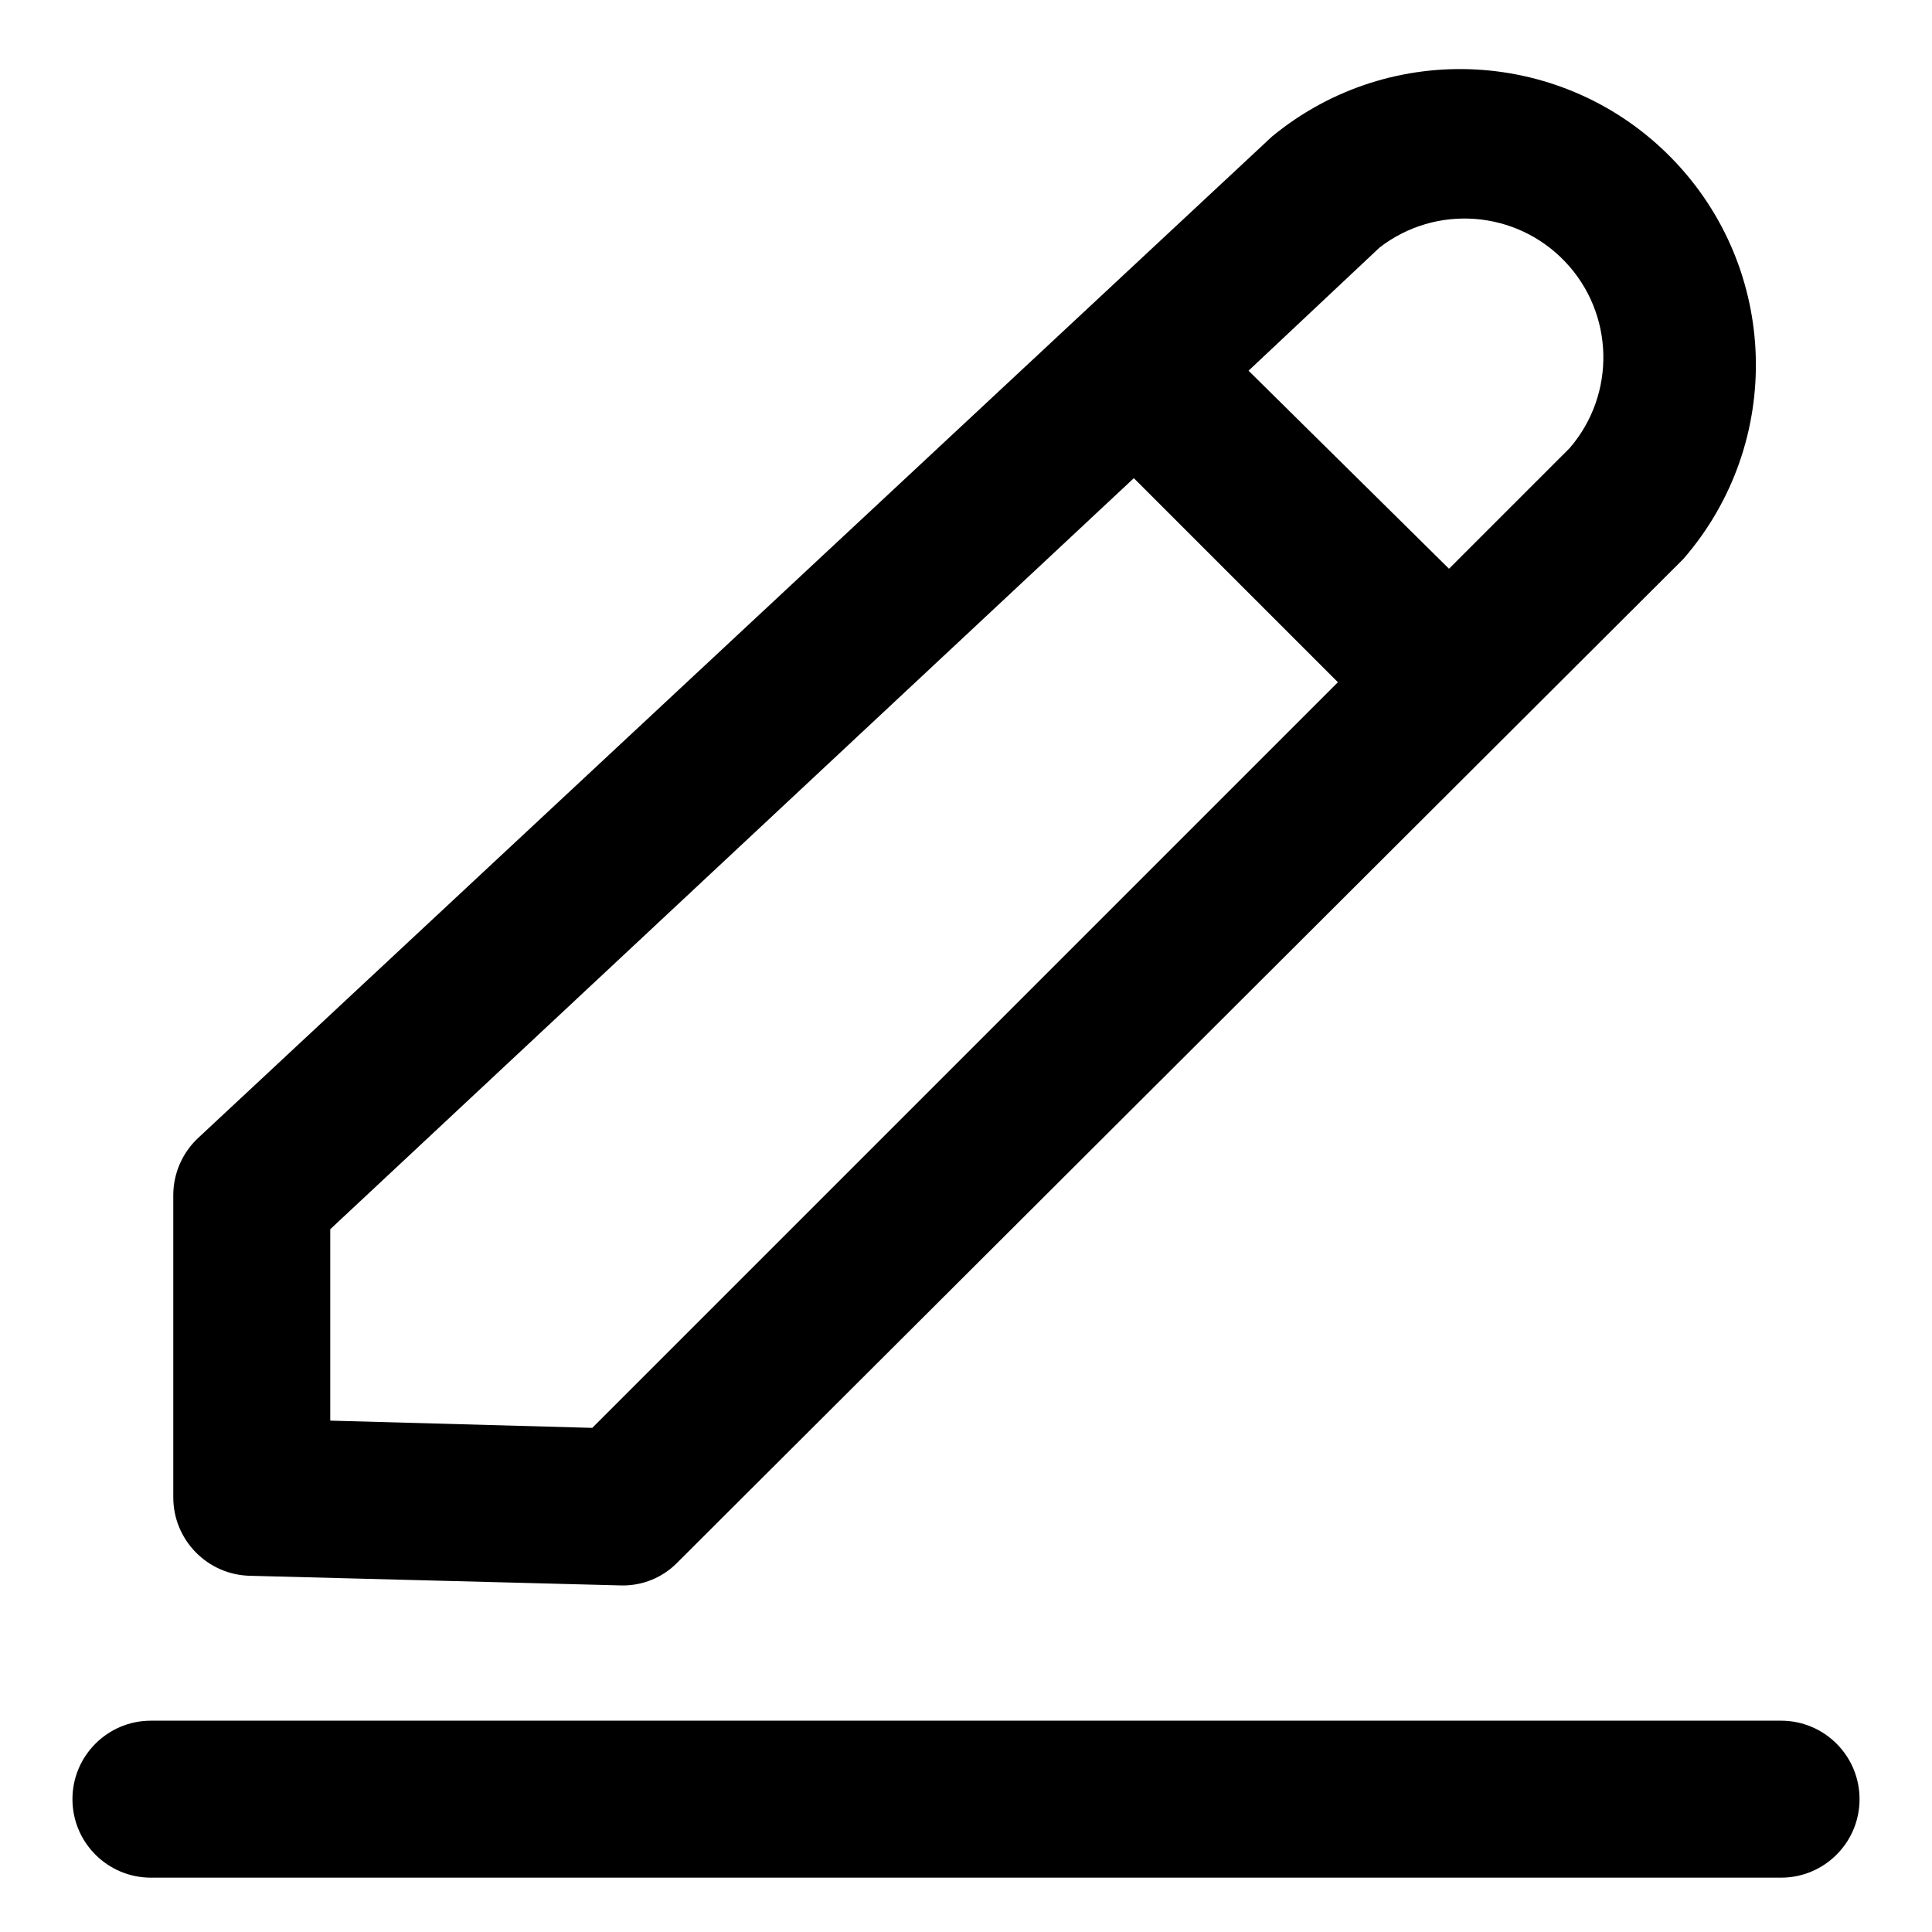
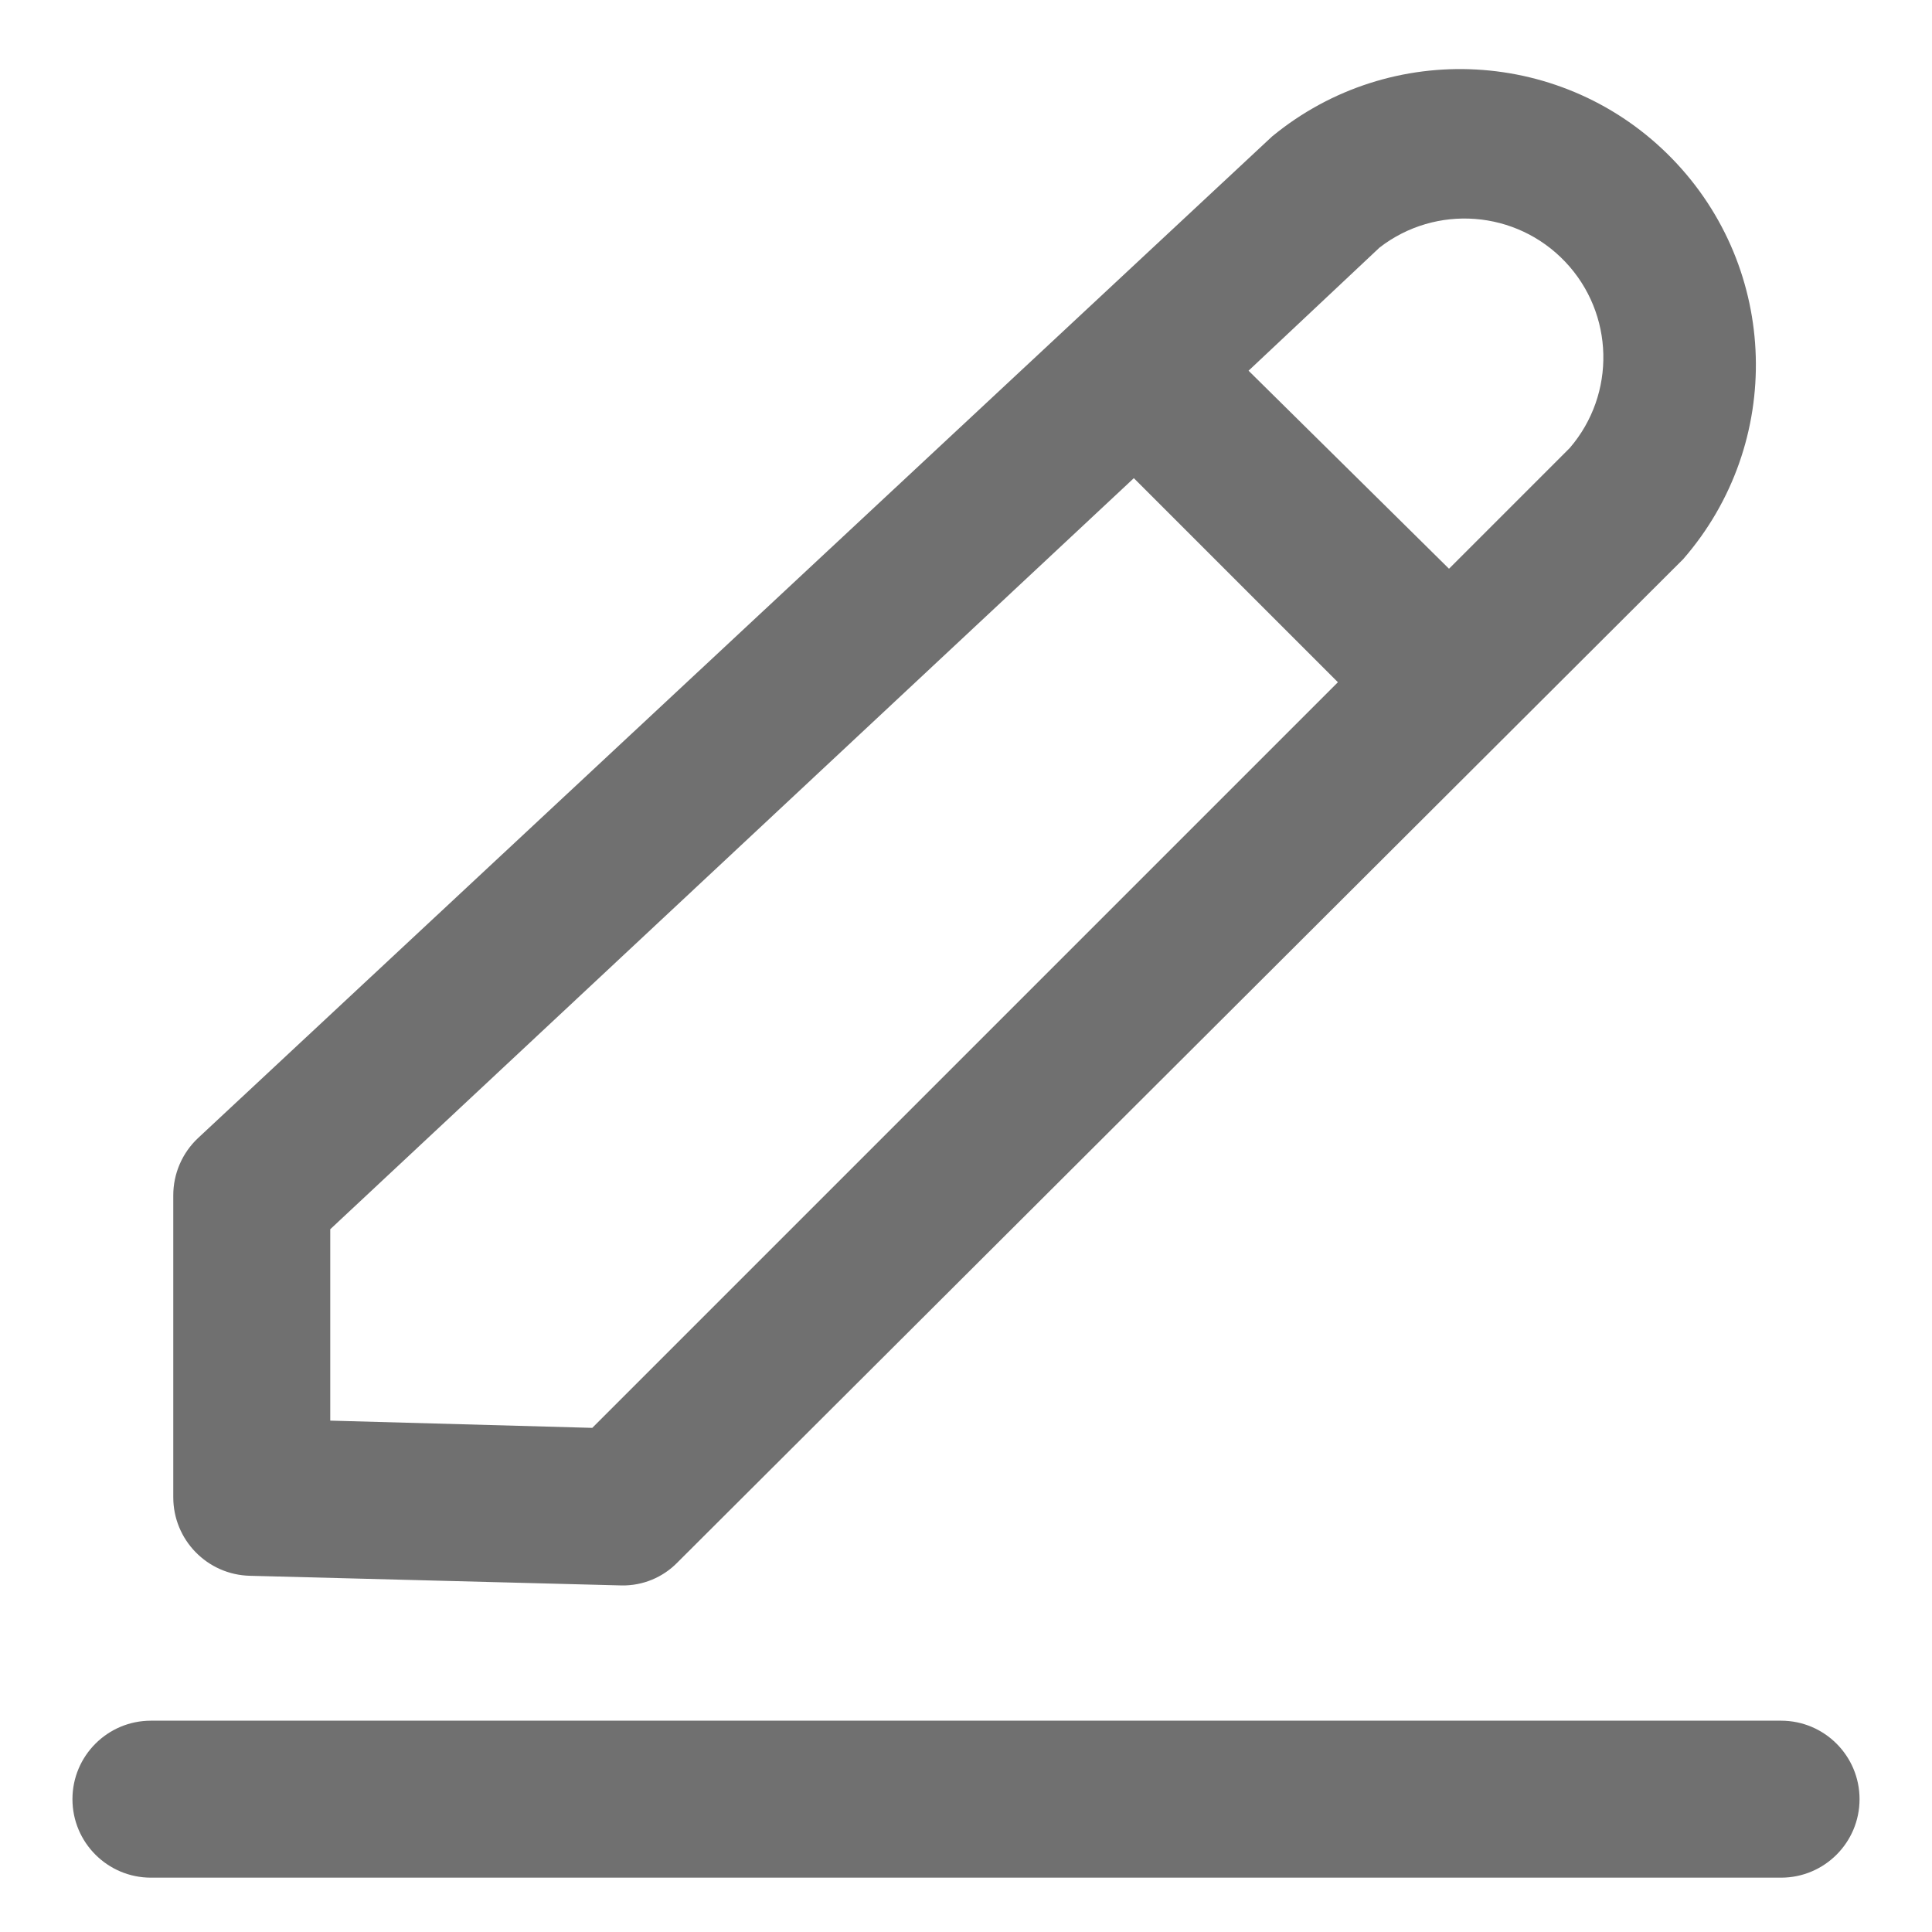
- <svg xmlns="http://www.w3.org/2000/svg" t="1730539828058" class="icon" viewBox="0 0 1024 1024" version="1.1" p-id="3130" width="200" height="200">
-   <path d="M132.48 835.2l197.12 5.12a40.32 40.32 0 0 0 29.44-12.16L892.16 296.32a156.8 156.8 0 0 0-217.92-224L104.96 603.2a41.6 41.6 0 0 0-13.12 30.4v160a41.6 41.6 0 0 0 40.64 41.6z m598.72-704A73.6 73.6 0 0 1 832 237.44l-64 64-106.24-104.96zM175.04 651.52L600.96 253.44l108.16 108.16L313.92 756.8l-138.88-3.84zM944 912h-864a41.6 41.6 0 0 0 0 83.2h864a41.6 41.6 0 0 0 0-83.2z" p-id="3131" />
+ <svg xmlns="http://www.w3.org/2000/svg" t="1730619658248" class="icon" viewBox="0 0 1024 1024" version="1.1" p-id="4554" width="200" height="200">
+   <path d="M132.48 835.2l197.12 5.12a40.32 40.32 0 0 0 29.44-12.16L892.16 296.32a156.8 156.8 0 0 0-217.92-224L104.96 603.2a41.6 41.6 0 0 0-13.12 30.4v160a41.6 41.6 0 0 0 40.64 41.6z m598.72-704A73.6 73.6 0 0 1 832 237.44l-64 64-106.24-104.96zM175.04 651.52L600.96 253.44l108.16 108.16L313.92 756.8l-138.88-3.84zM944 912h-864a41.6 41.6 0 0 0 0 83.2h864a41.6 41.6 0 0 0 0-83.2z" p-id="4555" fill="#707070" />
</svg>
